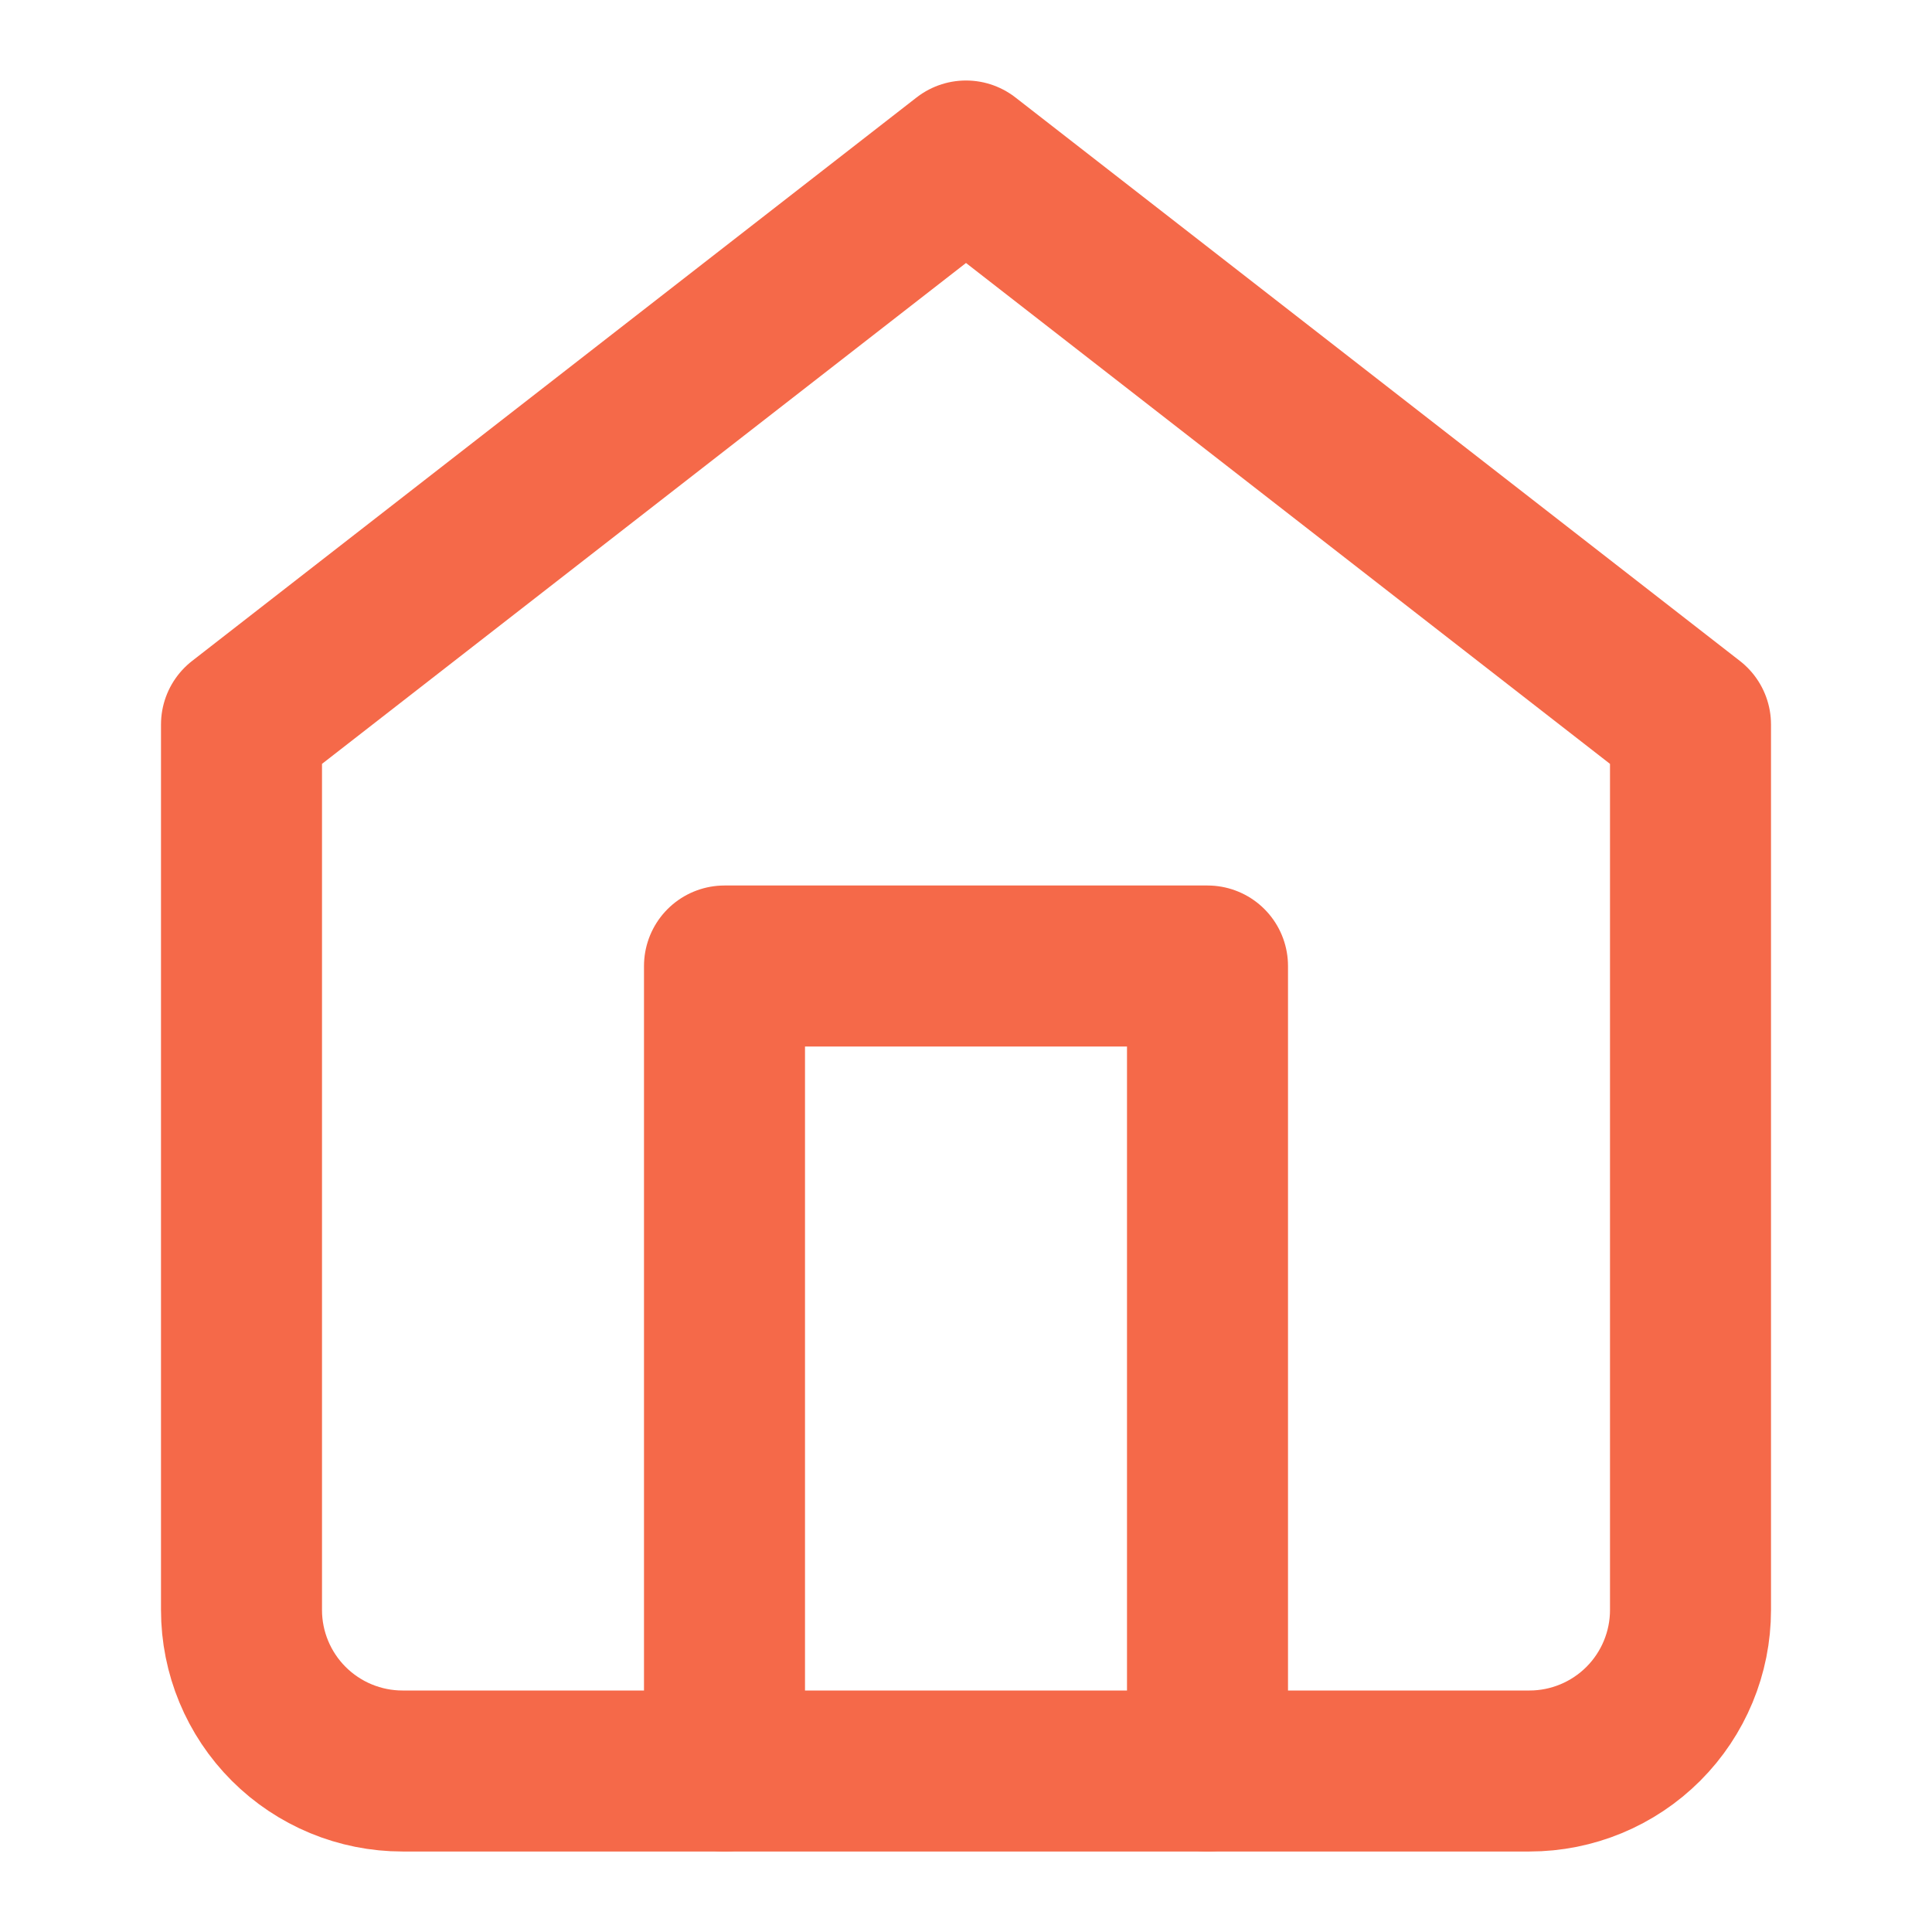
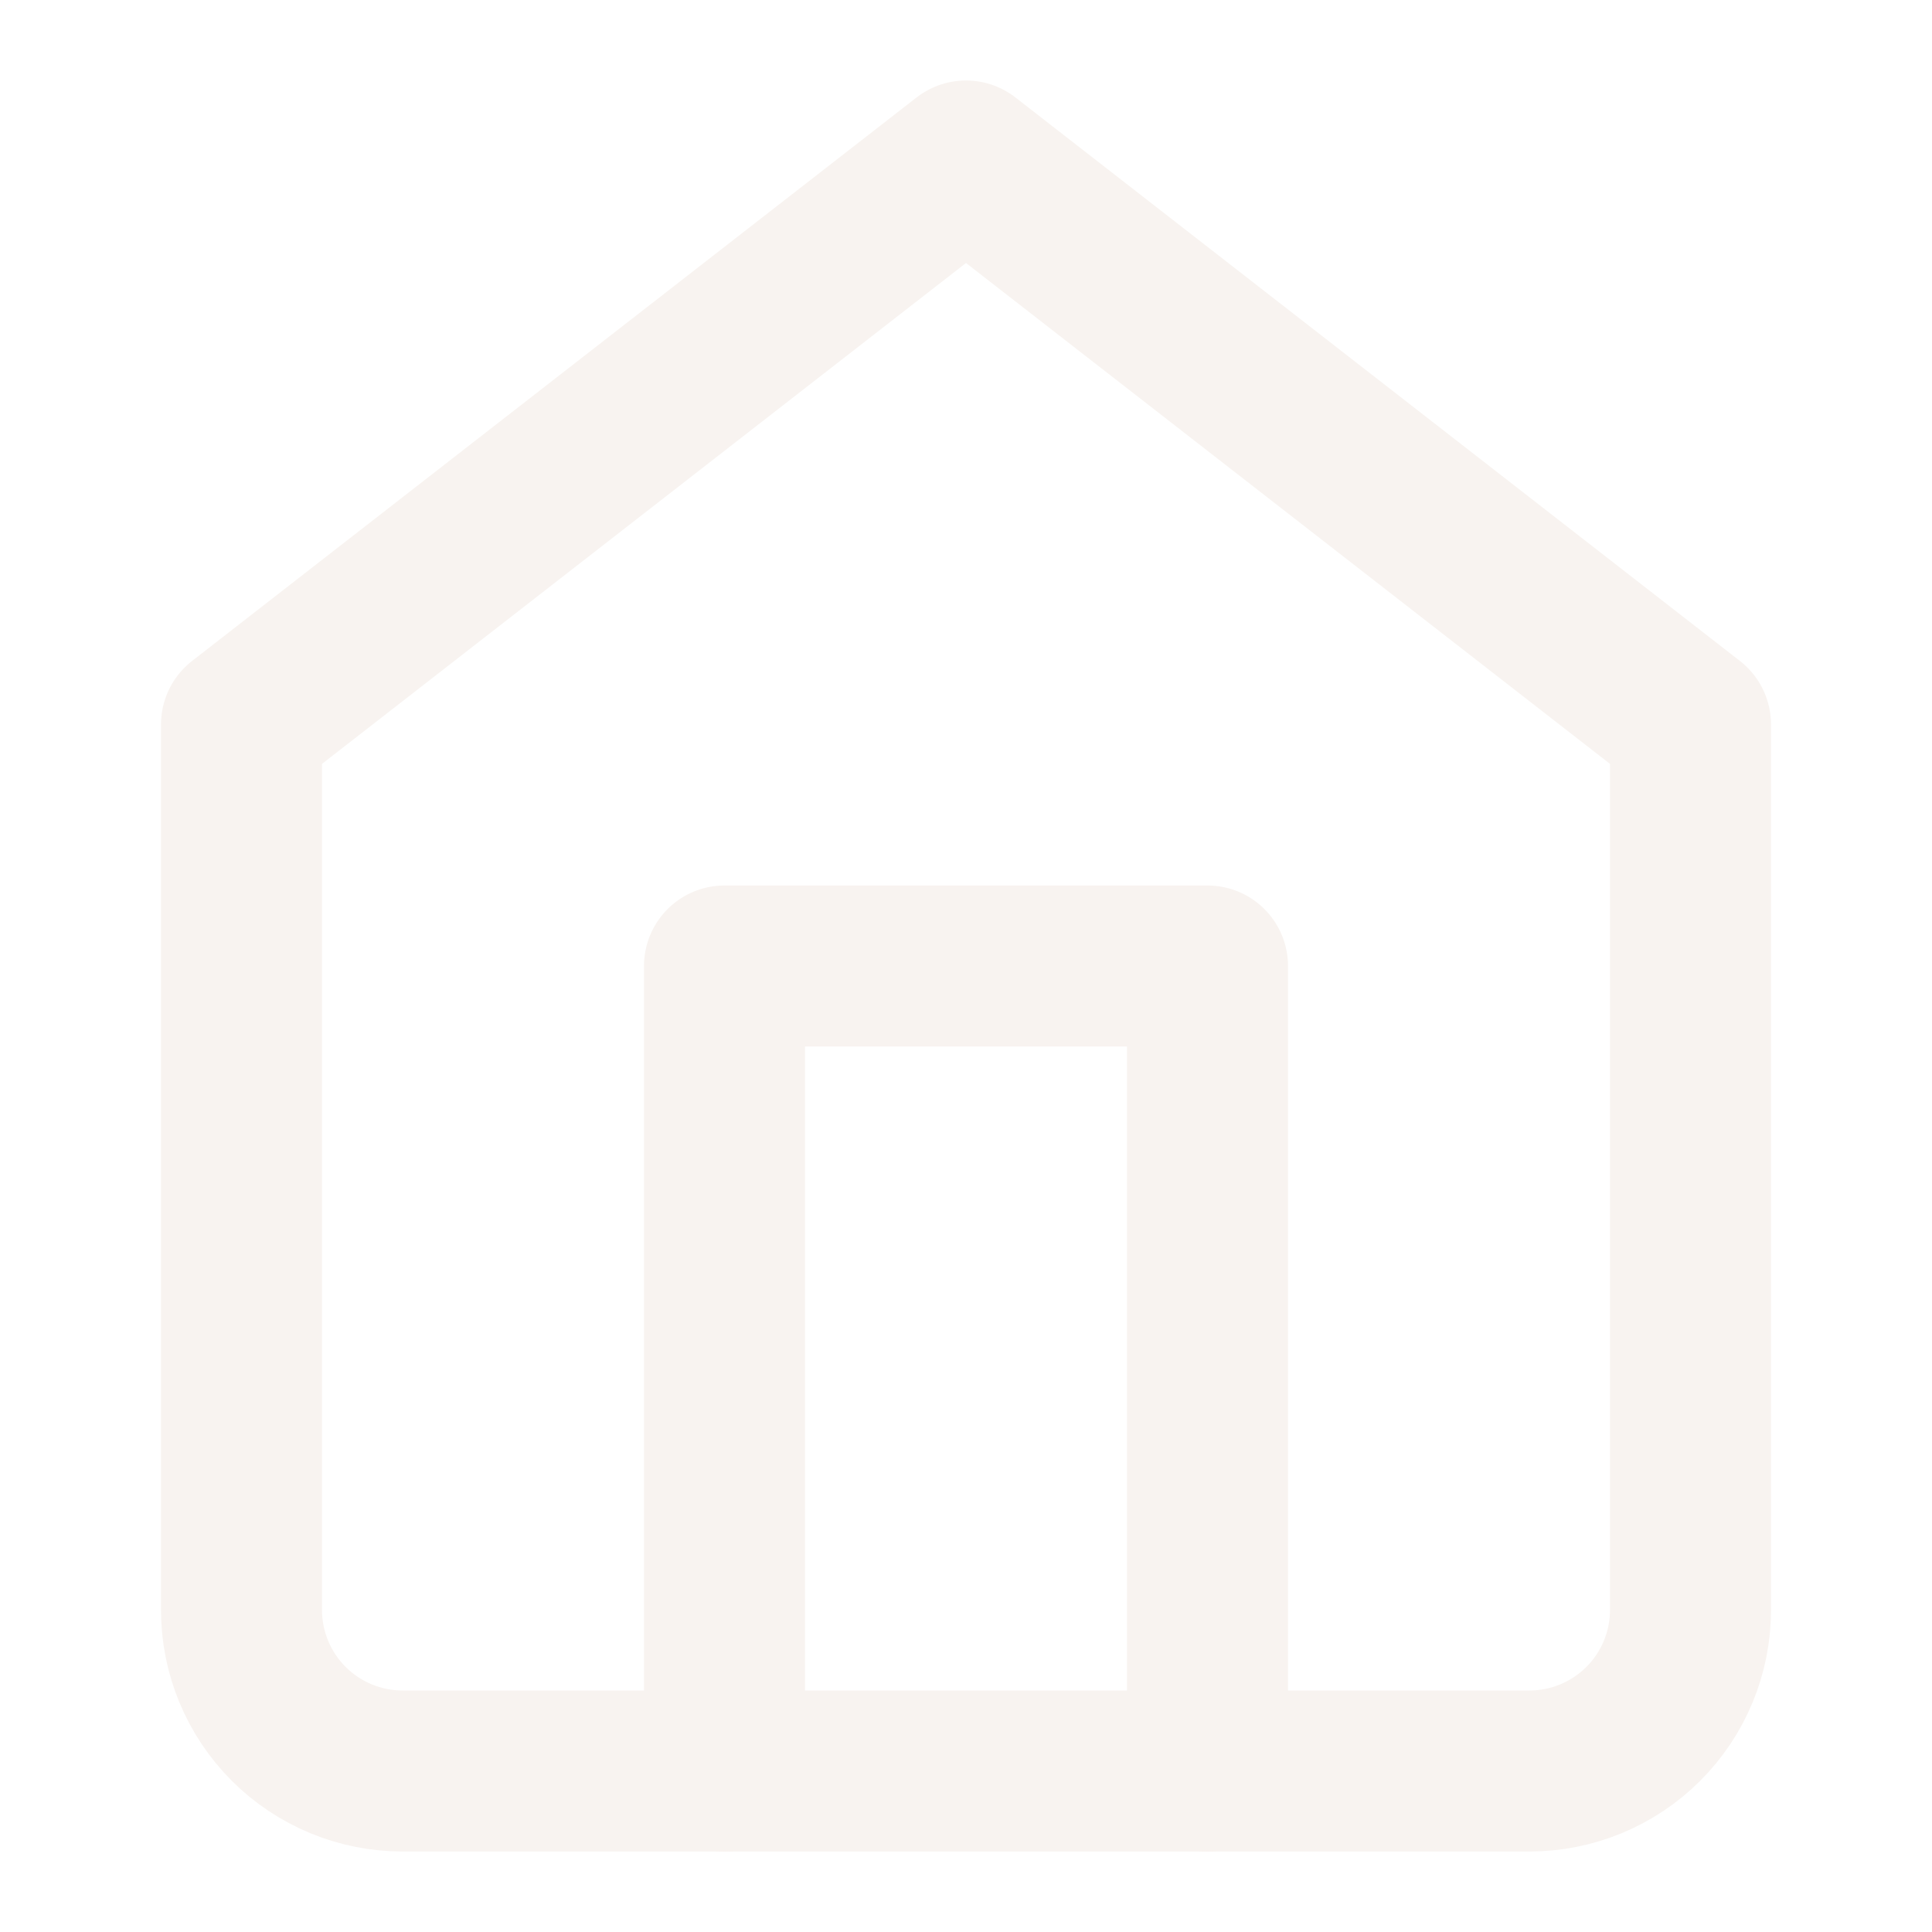
<svg xmlns="http://www.w3.org/2000/svg" width="24" height="24" viewBox="0 0 24 24" fill="none">
-   <path d="M3 9L12 2L21 9V20C21 20.53 20.789 21.039 20.414 21.414C20.039 21.789 19.53 22 19 22H5C4.47 22 3.961 21.789 3.586 21.414C3.211 21.039 3 20.53 3 20V9Z" stroke="#F56949" stroke-width="2" stroke-linecap="round" stroke-linejoin="round" />
-   <path d="M9 22V12H15V22" stroke="#F56949" stroke-width="2" stroke-linecap="round" stroke-linejoin="round" />
+   <path d="M3 9L12 2L21 9V20C21 20.53 20.789 21.039 20.414 21.414C20.039 21.789 19.53 22 19 22H5C4.47 22 3.961 21.789 3.586 21.414C3.211 21.039 3 20.53 3 20V9Z" stroke="#F8F3F0" stroke-width="2" stroke-linecap="round" stroke-linejoin="round" />
+   <path d="M9 22V12H15V22" stroke="#F8F3F0" stroke-width="2" stroke-linecap="round" stroke-linejoin="round" />
</svg>
